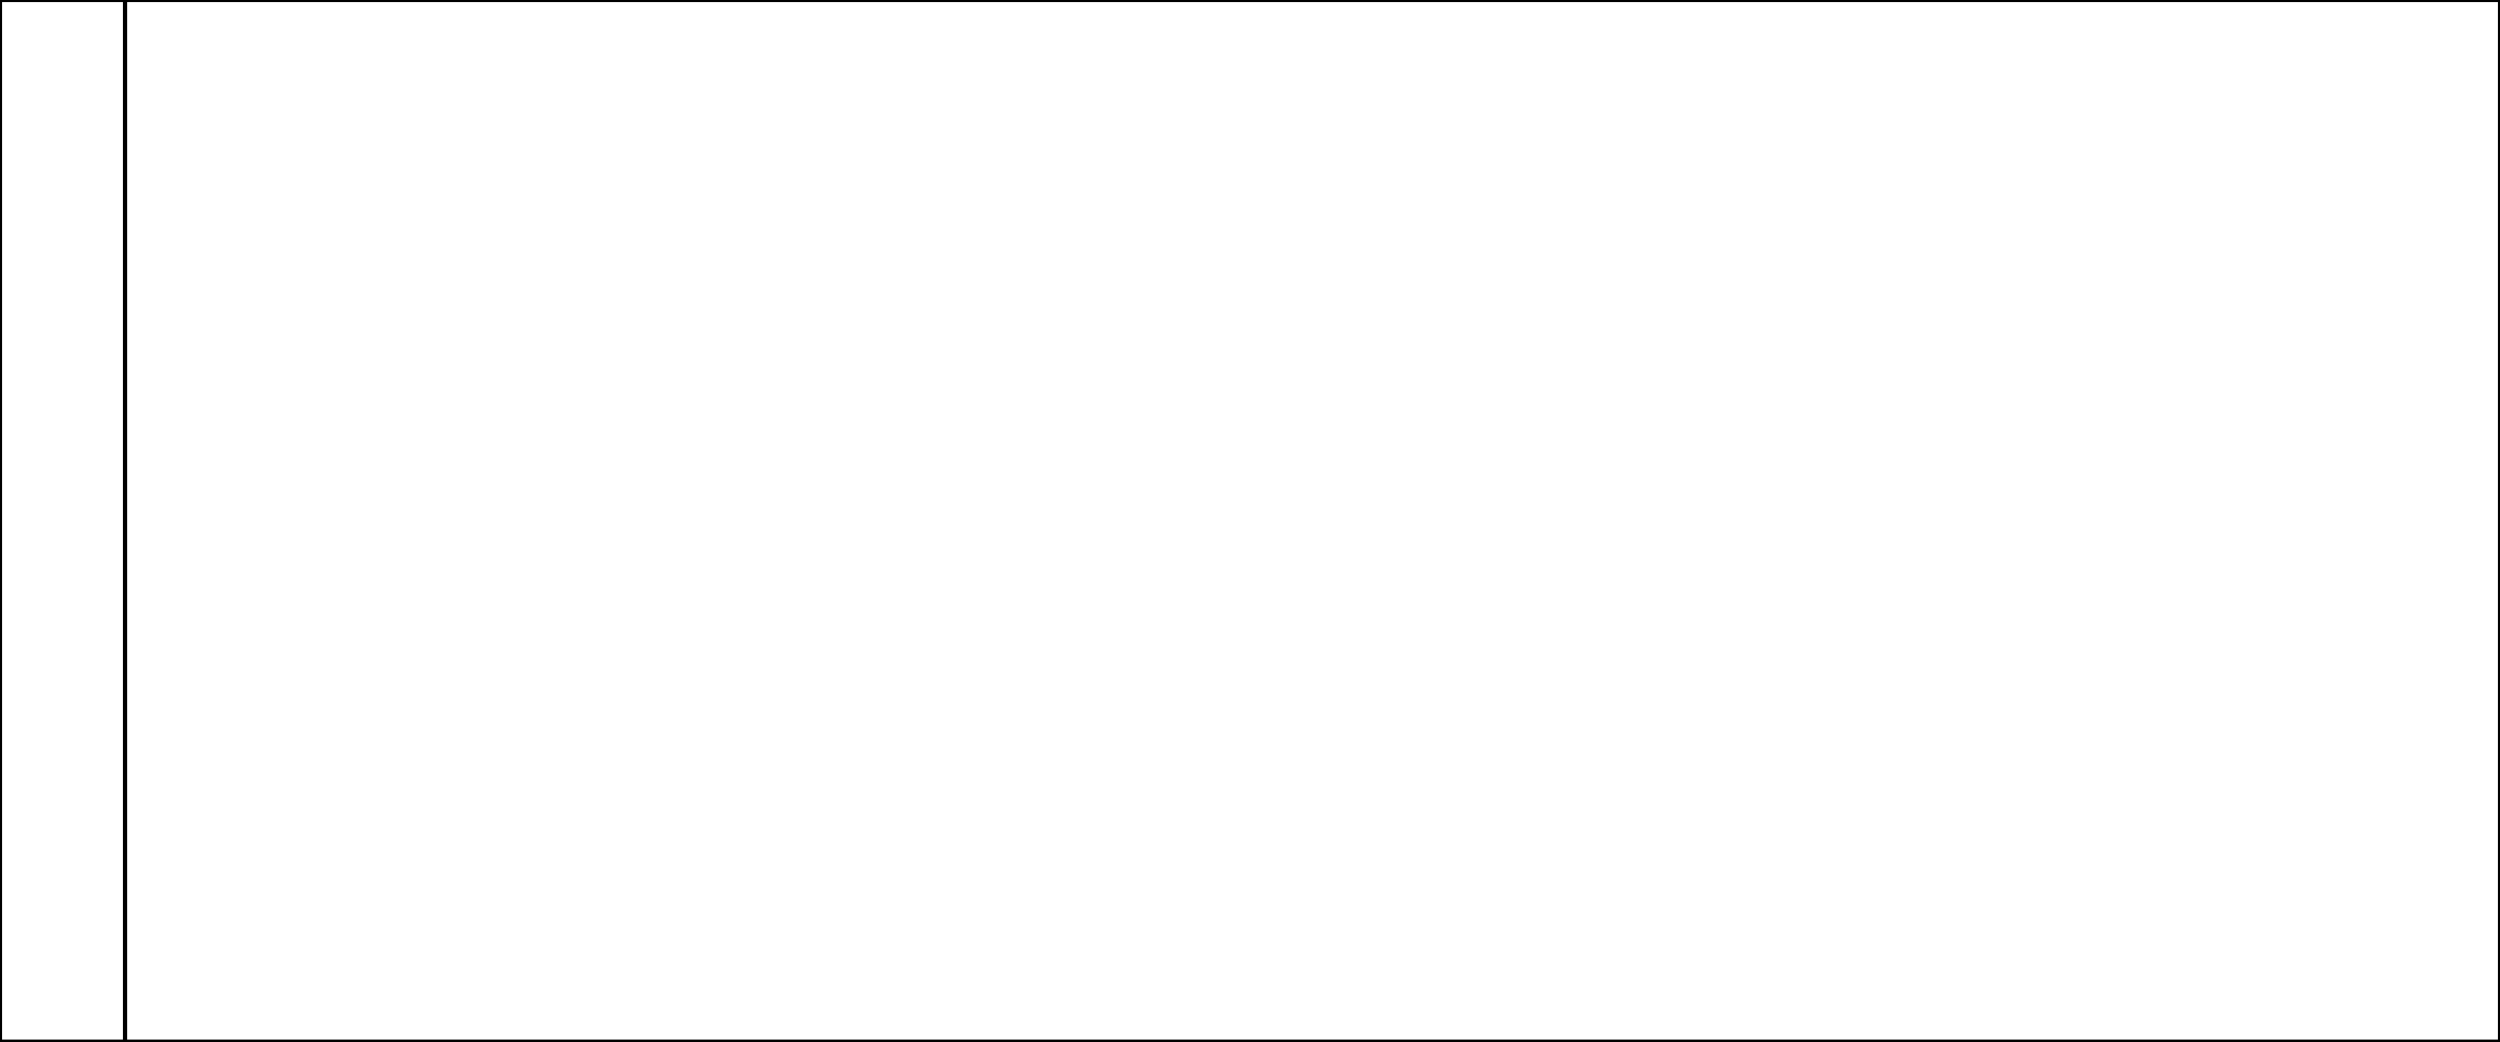
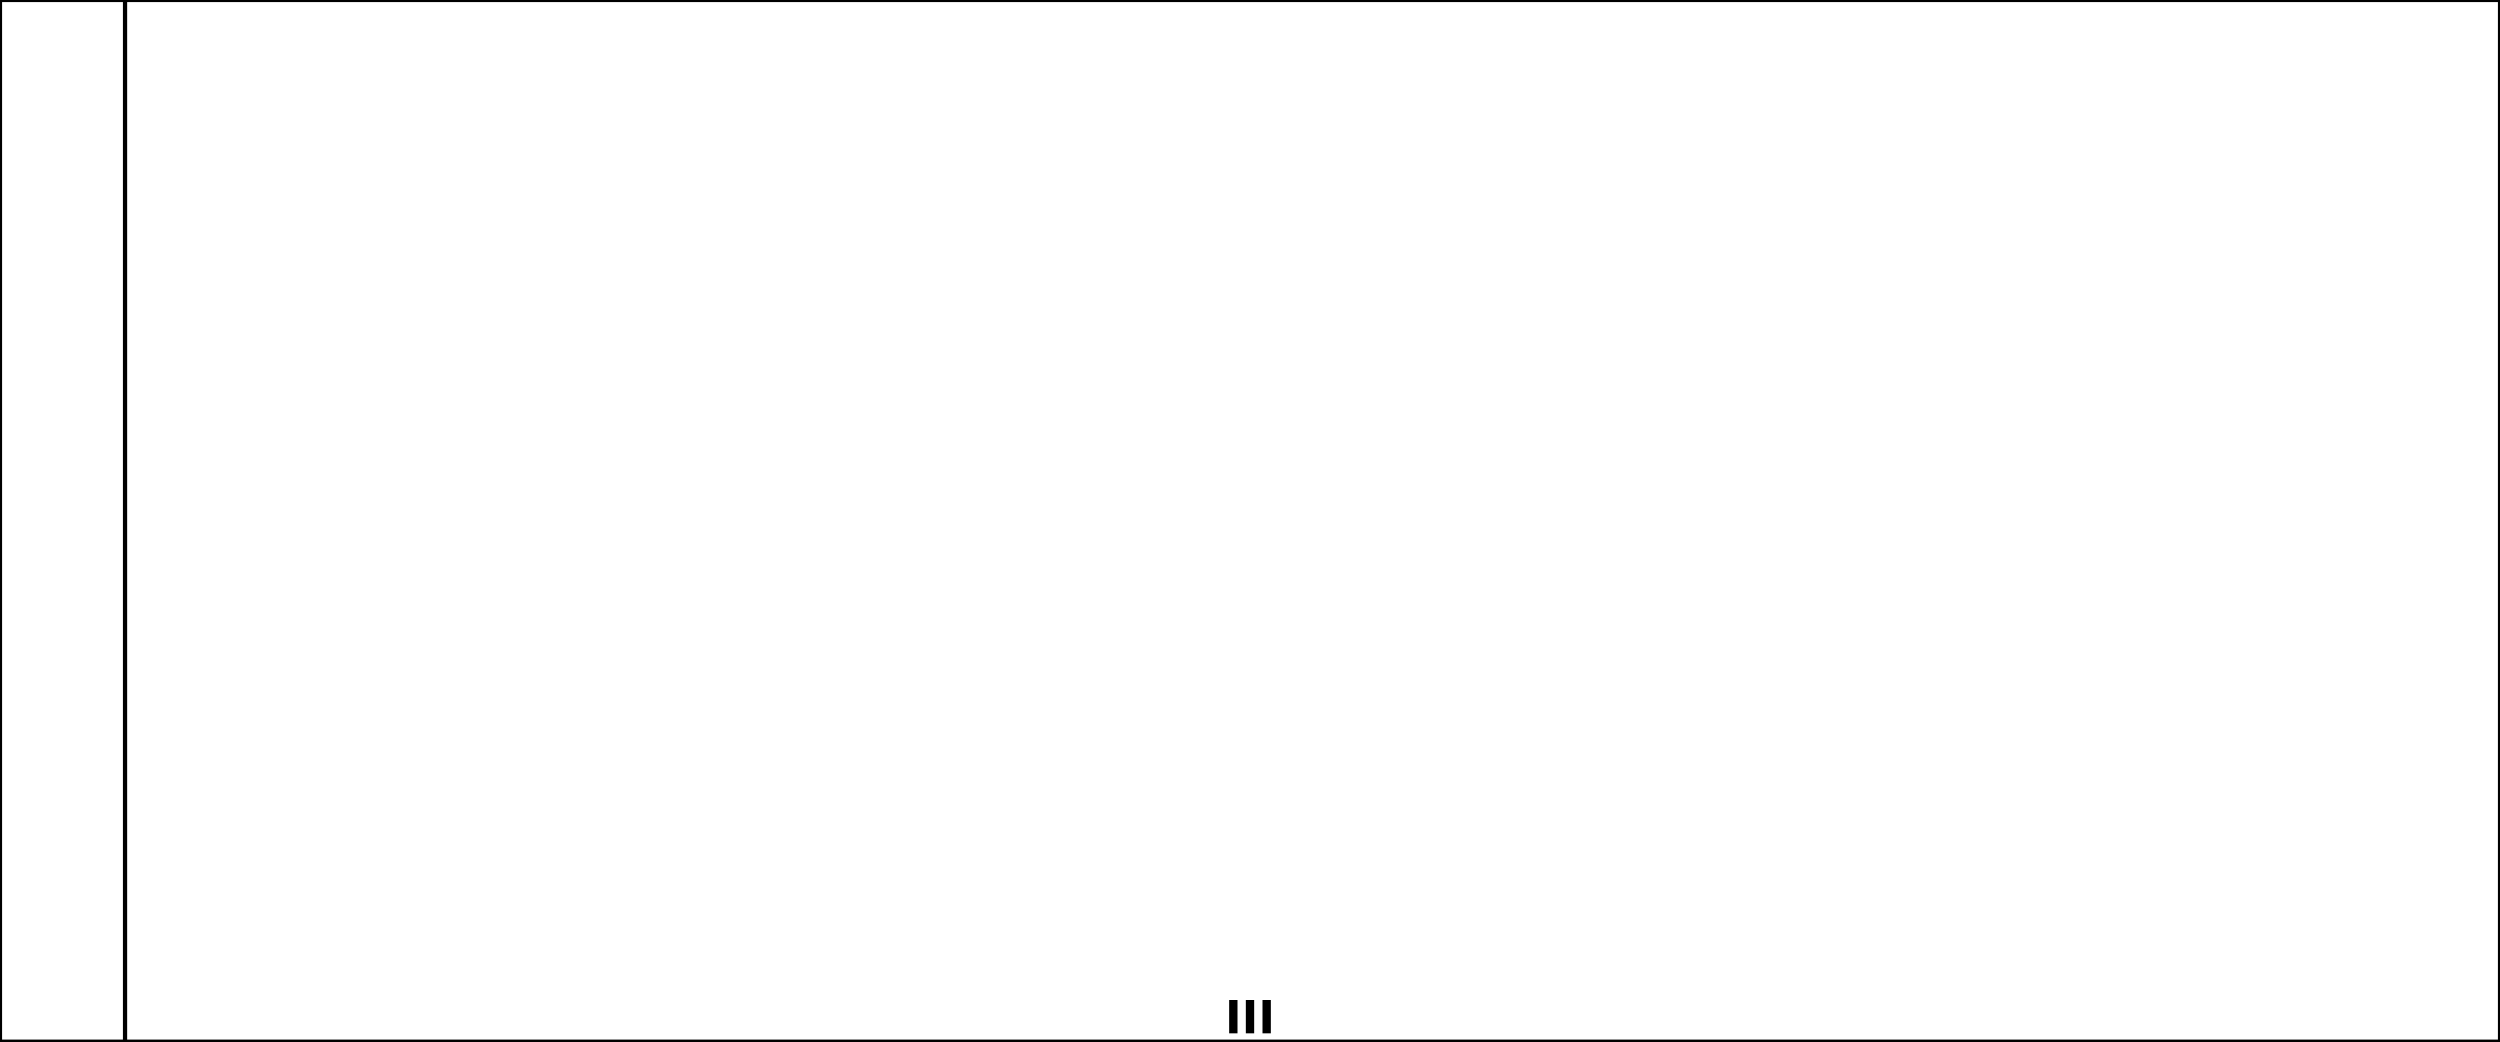
<svg xmlns="http://www.w3.org/2000/svg" xmlns:ns1="http://www.b3mn.org/oryx" width="600" height="250" version="1.0">
  <defs />
  <ns1:magnets>
    <ns1:magnet ns1:cx="0" ns1:cy="124" ns1:anchors="left" />
    <ns1:magnet ns1:cx="299" ns1:cy="249" ns1:anchors="bottom" />
    <ns1:magnet ns1:cx="599" ns1:cy="124" ns1:anchors="right" />
    <ns1:magnet ns1:cx="299" ns1:cy="0" ns1:anchors="top" />
    <ns1:magnet ns1:cx="299" ns1:cy="124" ns1:default="yes" />
  </ns1:magnets>
  <g pointer-events="none">
    <defs>
      <radialGradient id="background" cx="0%" cy="10%" r="100%" fx="20%" fy="10%">
        <stop offset="0%" stop-color="#ffffff" stop-opacity="1" />
        <stop id="fill_el" offset="100%" stop-color="#ffffff" stop-opacity="1" />
      </radialGradient>
    </defs>
    <rect id="border" class="stripable-element-force" ns1:resize="vertical horizontal" x="0" y="0" width="600" height="250" fill="none" stroke-width="9" stroke="none" visibility="visible" pointer-events="stroke" />
    <rect id="c" ns1:resize="vertical horizontal" x="0" y="0" width="600" height="250" stroke="black" fill="url(#background) white" fill-opacity="0.3" />
    <rect id="caption" ns1:anchors="left top bottom" x="0" y="0" width="30" height="250" stroke="black" stroke-width="1" fill="url(#background) white" pointer-events="all" />
    <rect id="captionDisableAntialiasing" ns1:anchors="left top bottom" x="0" y="0" width="30" height="250" stroke="black" stroke-width="1" fill="url(#background) white" pointer-events="all" />
    <text x="13" y="125" font-size="12" id="text_name" ns1:fittoelem="caption" ns1:align="middle center" ns1:anchors="left" ns1:rotate="270" fill="black" stroke="black" />
+     <g id="multiInstance">
+       <path id="multiinstancepath" ns1:anchors="bottom" fill="none" stroke="black" d="M296 240 v8 M300 240 v8 M304 240 v8" stroke-width="2" />
+     </g>
  </g>
</svg>
